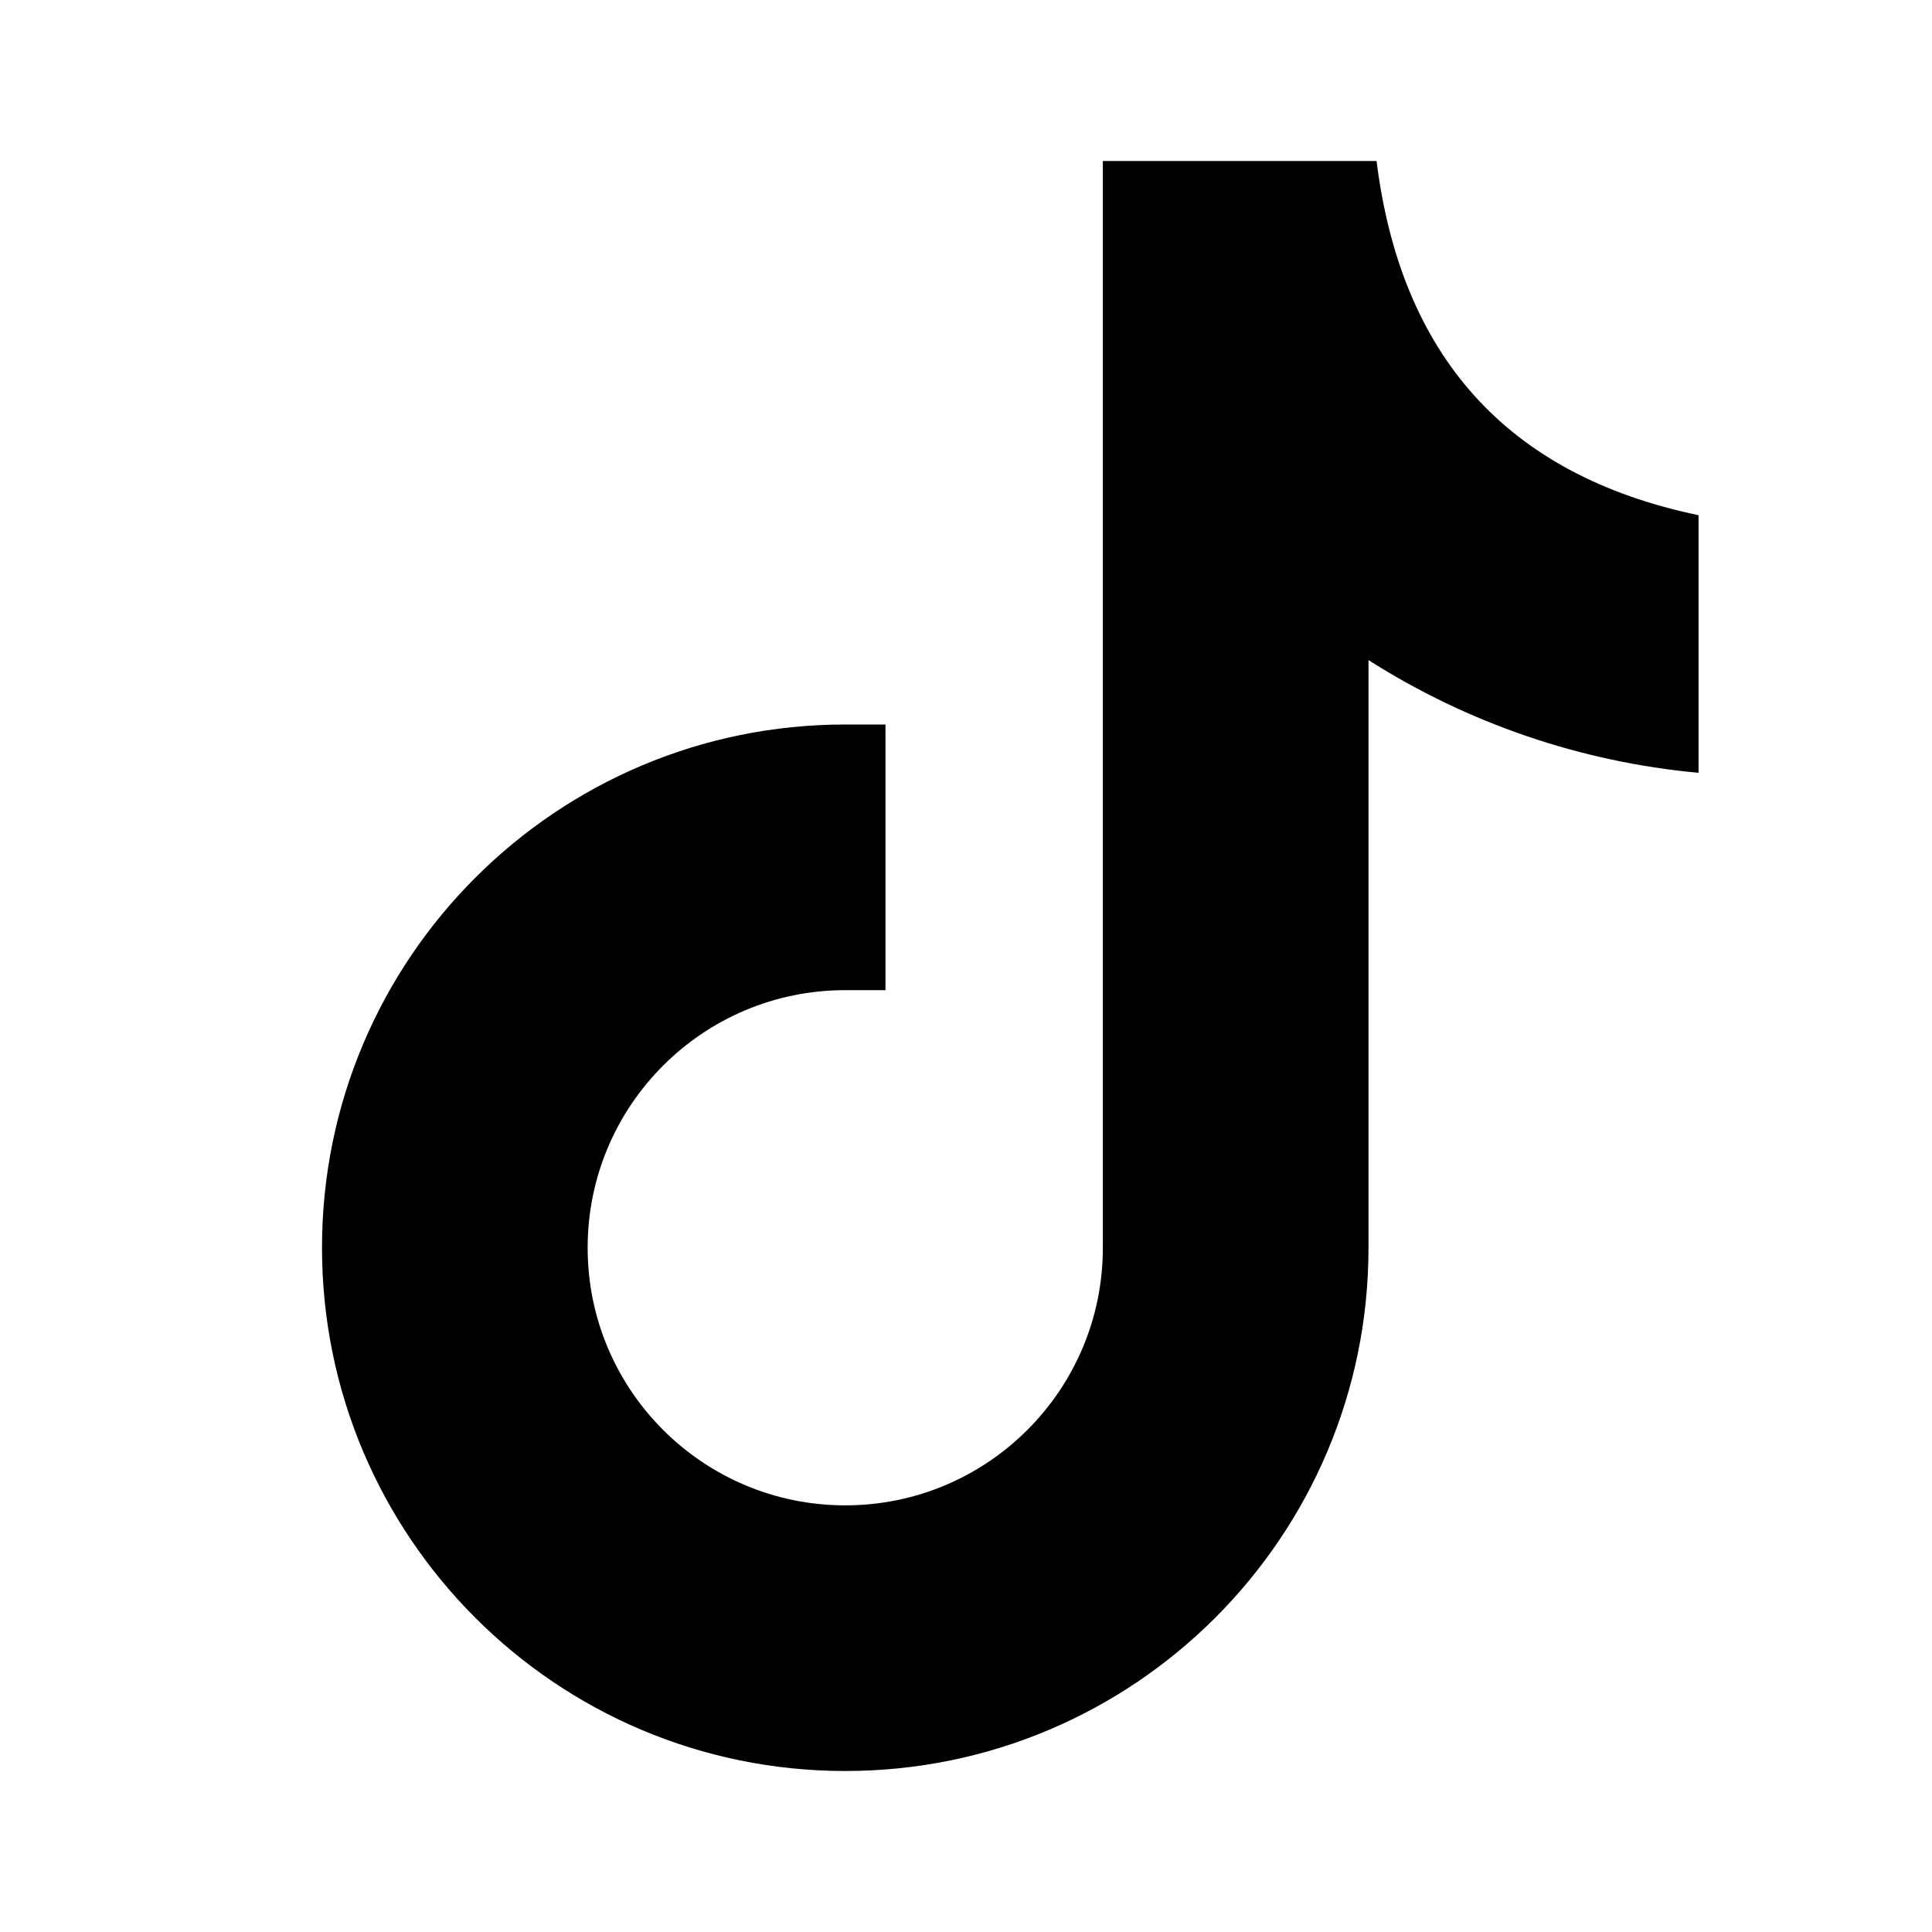
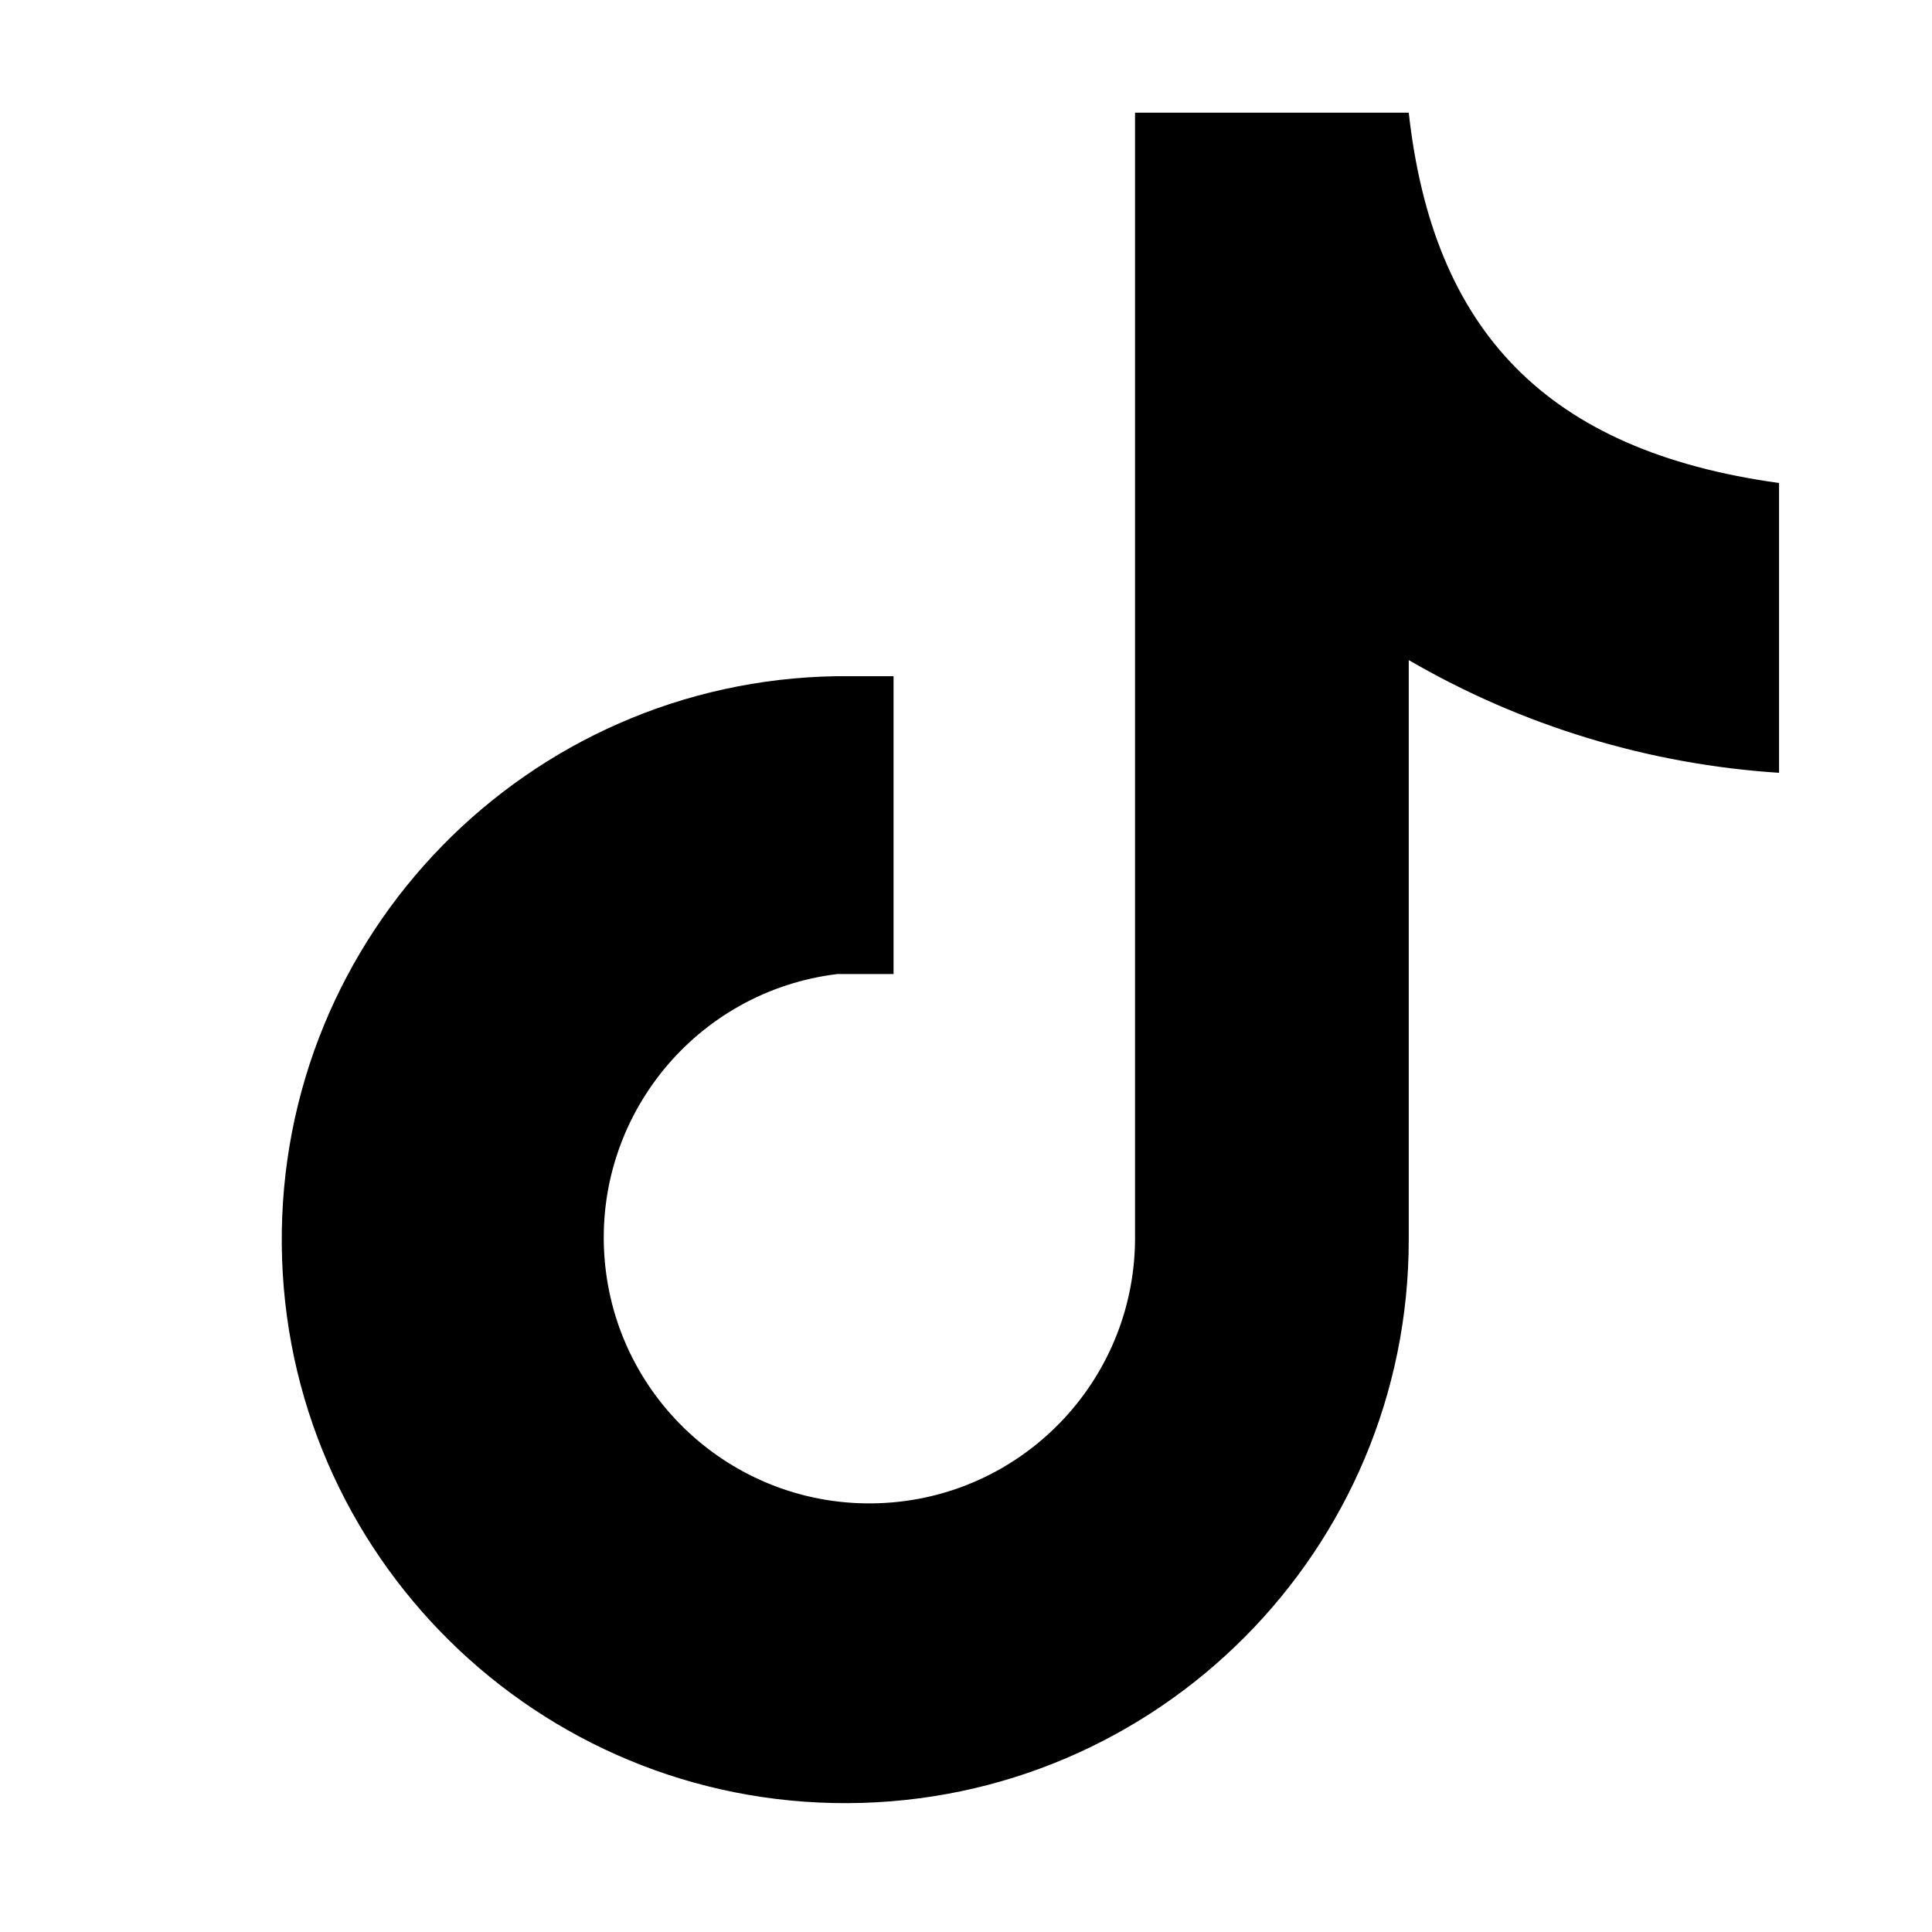
- <svg xmlns="http://www.w3.org/2000/svg" viewBox="0 0 24 24" fill="#000">
-   <path d="M14 2h3.1c.3 2.4 1.6 3.9 4 4.4v3.2a9.2 9.2 0 0 1-4.1-1.4v7.3a6.5 6.5 0 1 1-6.5-6.5h.5v3.3h-.5a3.2 3.2 0 1 0 3.2 3.2V2Z" />
+ <svg xmlns="http://www.w3.org/2000/svg" viewBox="0 0 24 24">
+   <path fill="#000" d="M14.1 1.4h3.4c.3 2.7 1.7 4.2 4.6 4.6v3.6a10.5 10.5 0 0 1-4.6-1.4v7.2a7 7 0 1 1-7.1-7h.7v3.7h-.7a3.3 3.3 0 1 0 3.7 3.3V1.4Z" />
</svg>
